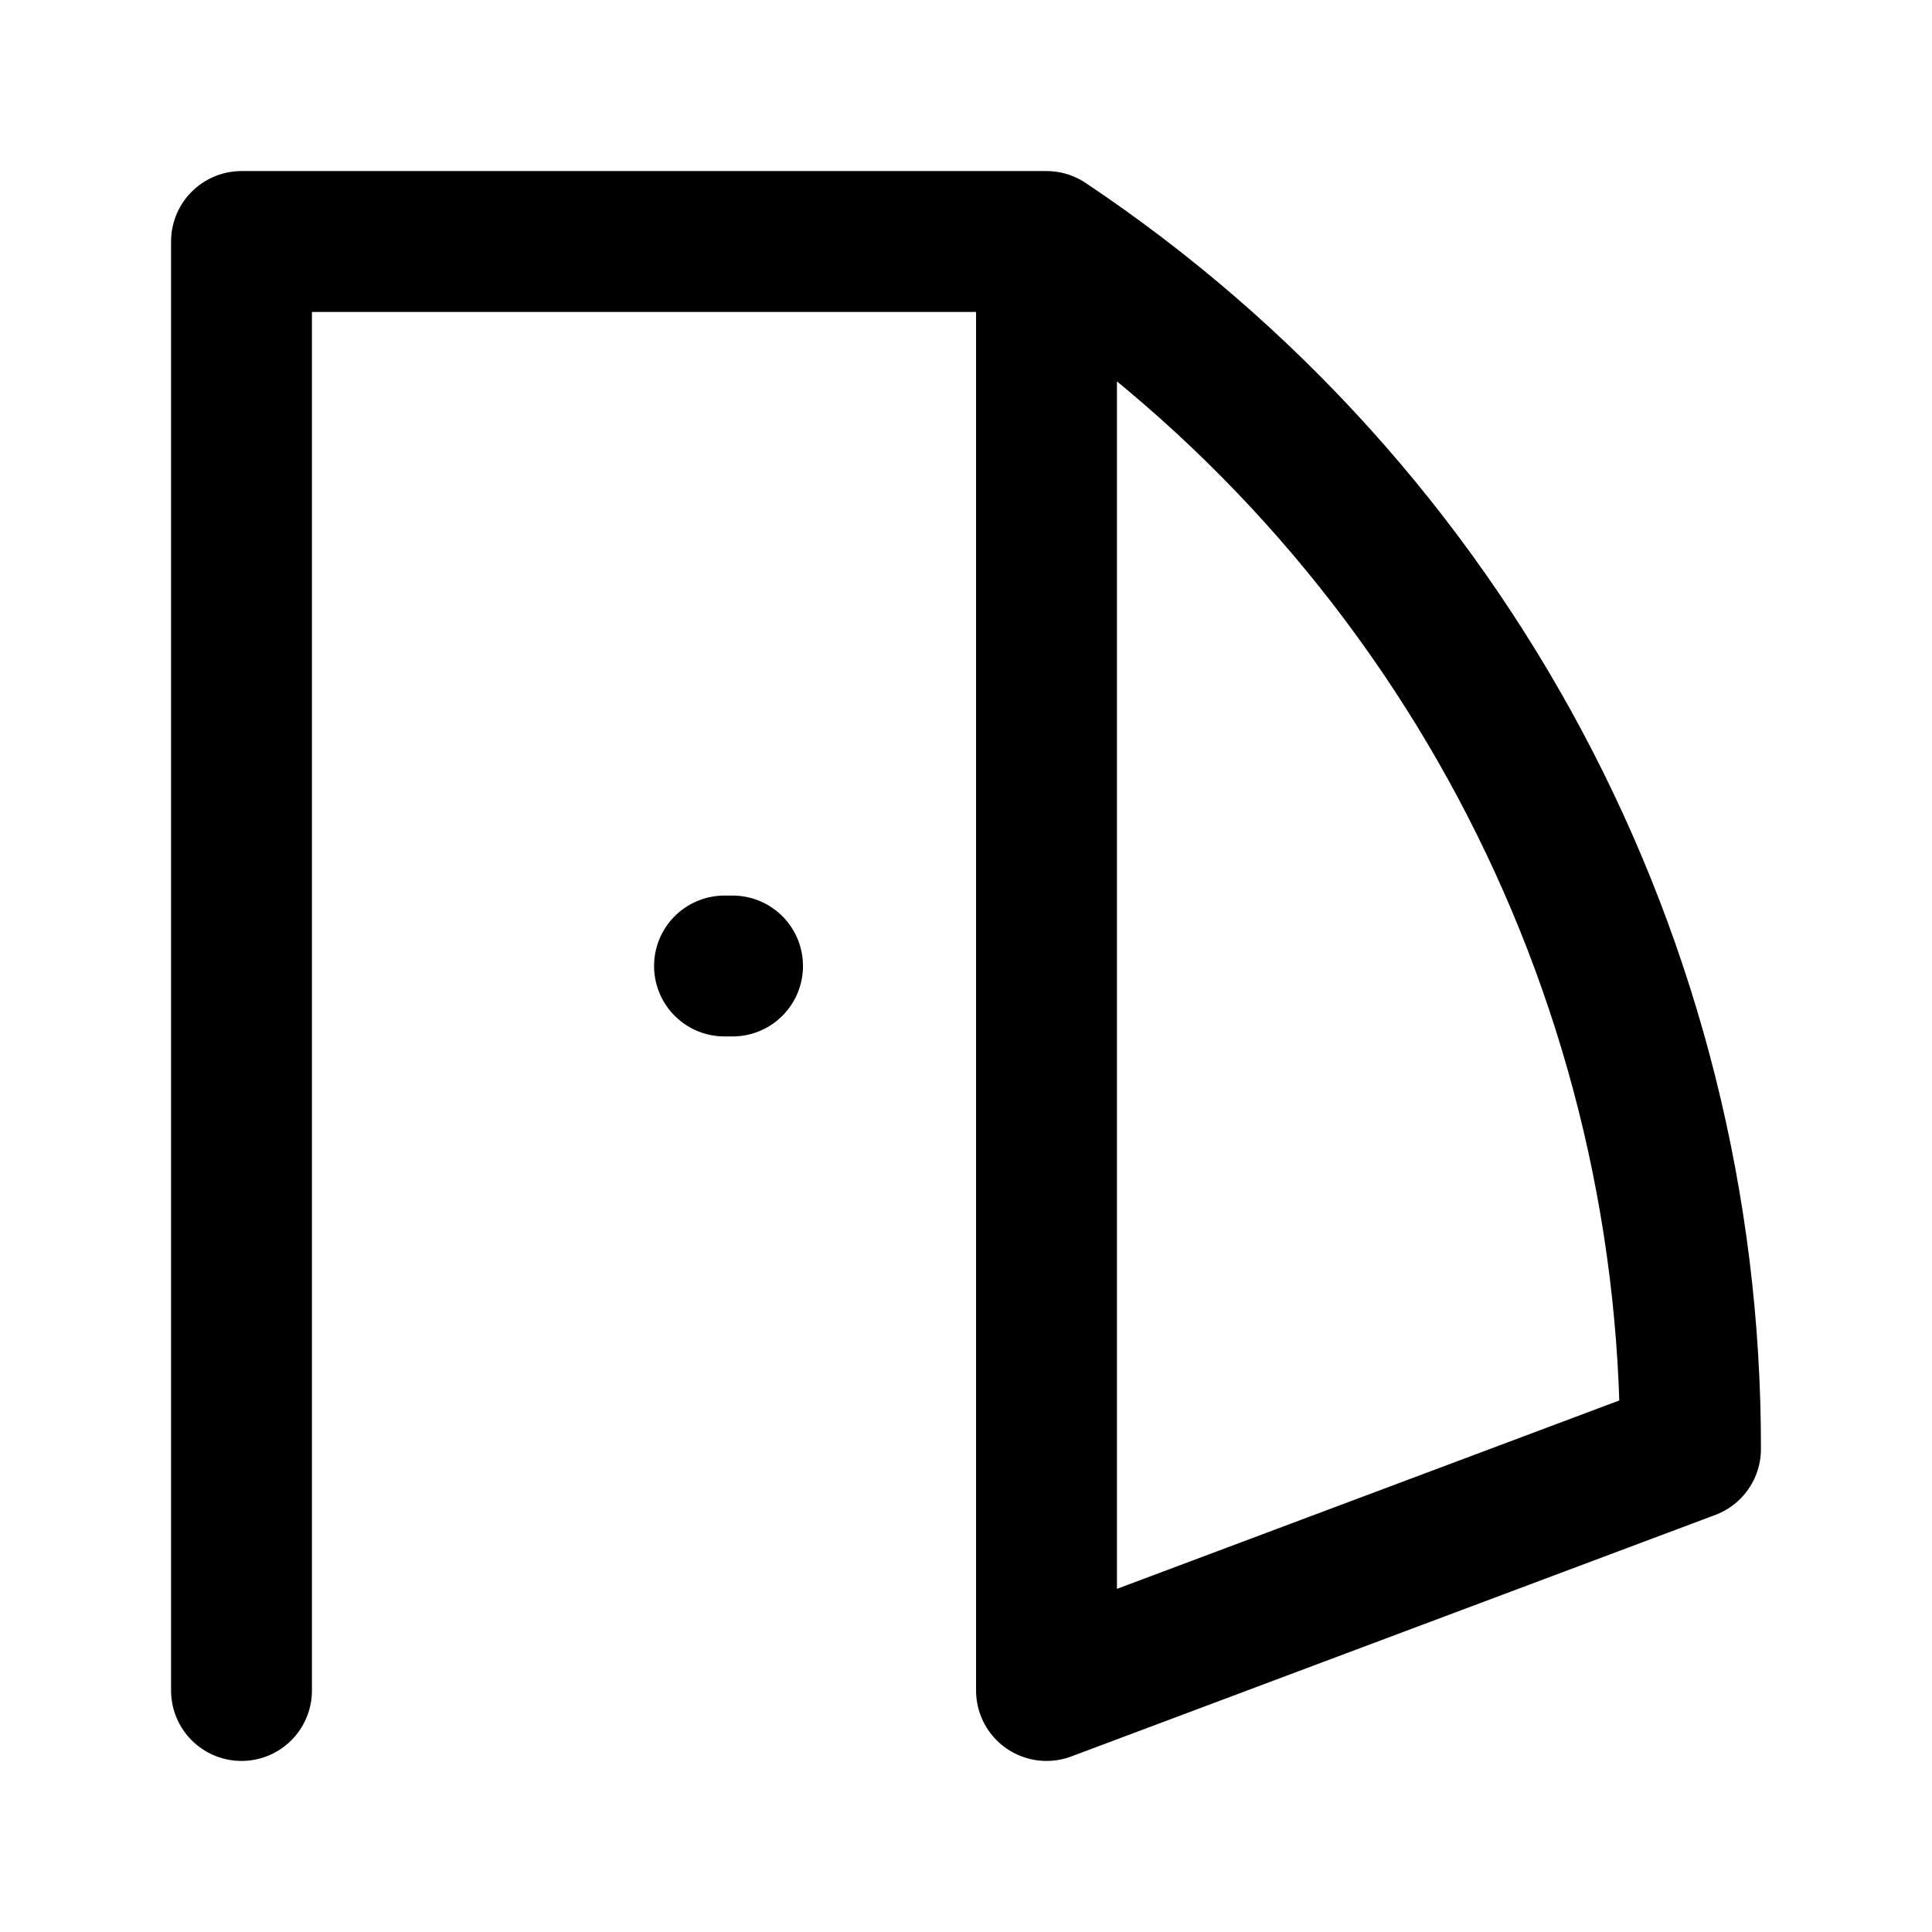
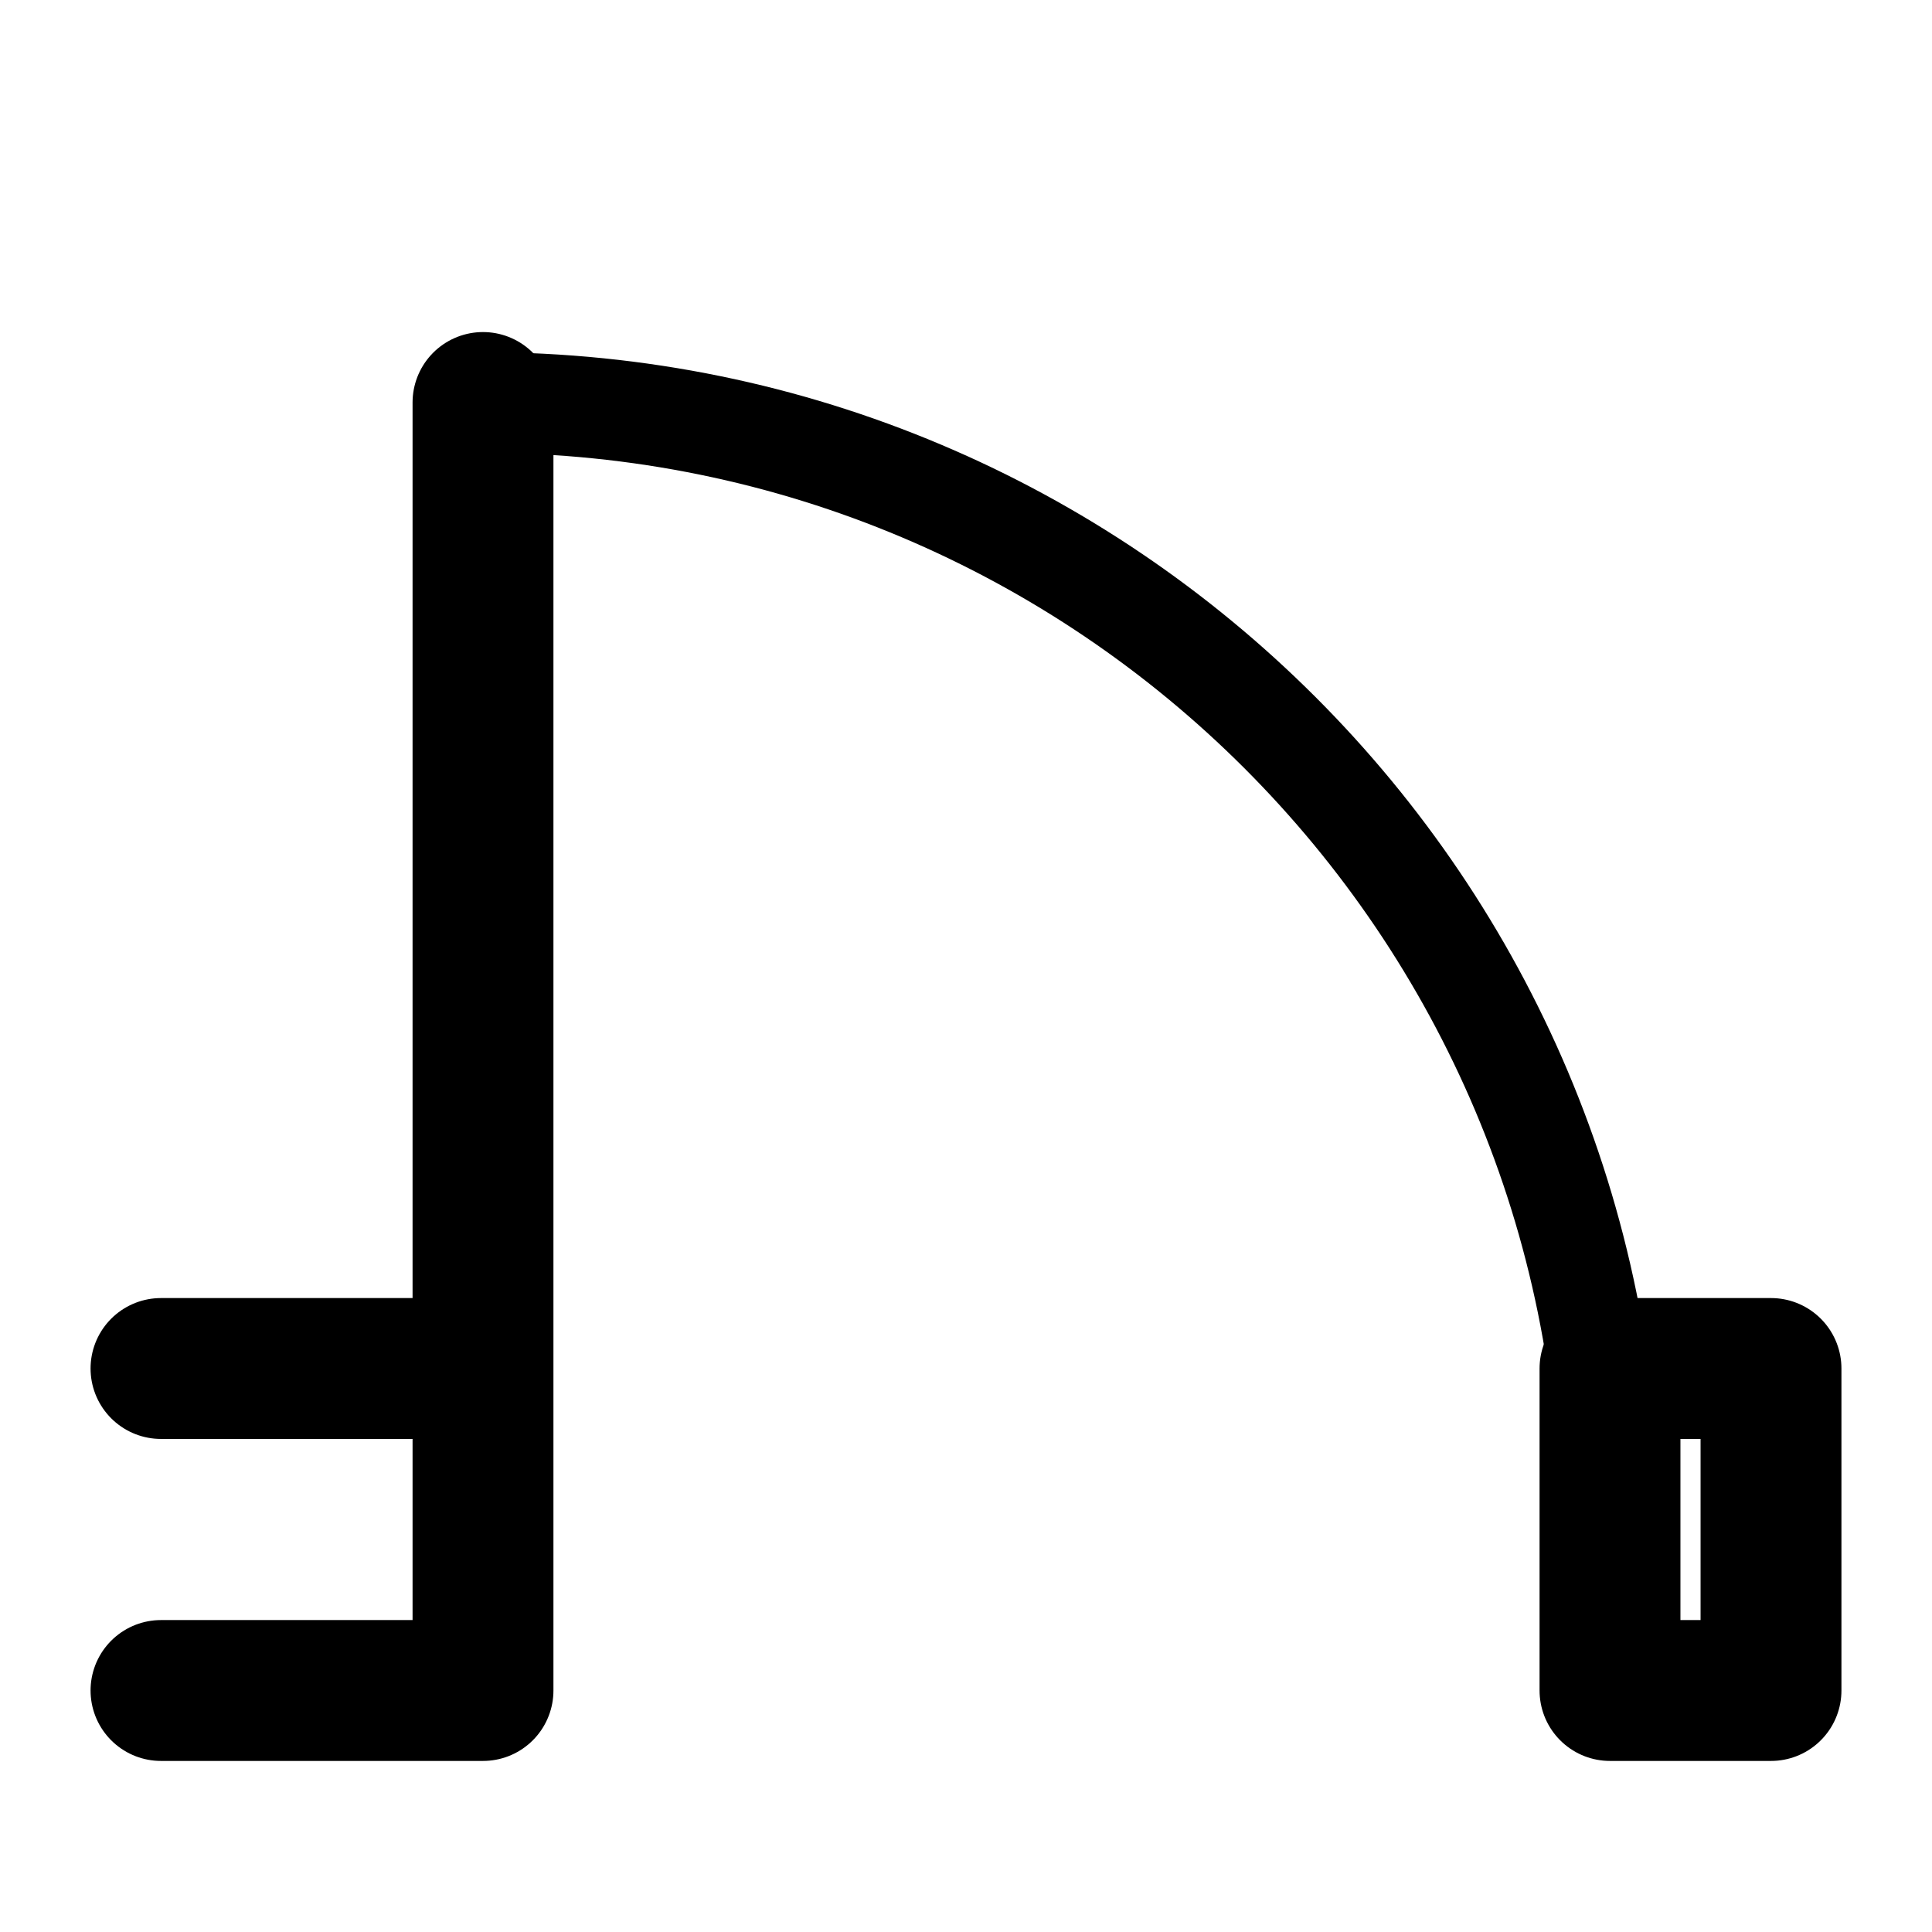
<svg xmlns="http://www.w3.org/2000/svg" viewBox="0 0 24 24" width="24" height="24" fill="none" stroke="currentColor" stroke-width="1.75" stroke-linecap="round" stroke-linejoin="round">
-   <path d="M3 21V3h10v18 M13 3a18 18 0 0 1 8 15 M13 21l8-3 M9 12h.1" />
+   <path d="M2 17h4v4H2 M20 17h2v4h-2Z M6 19V5" />
+   <path d="M6 5a14 14 0 0 1 14 14" stroke-width="1.25" />
</svg>
